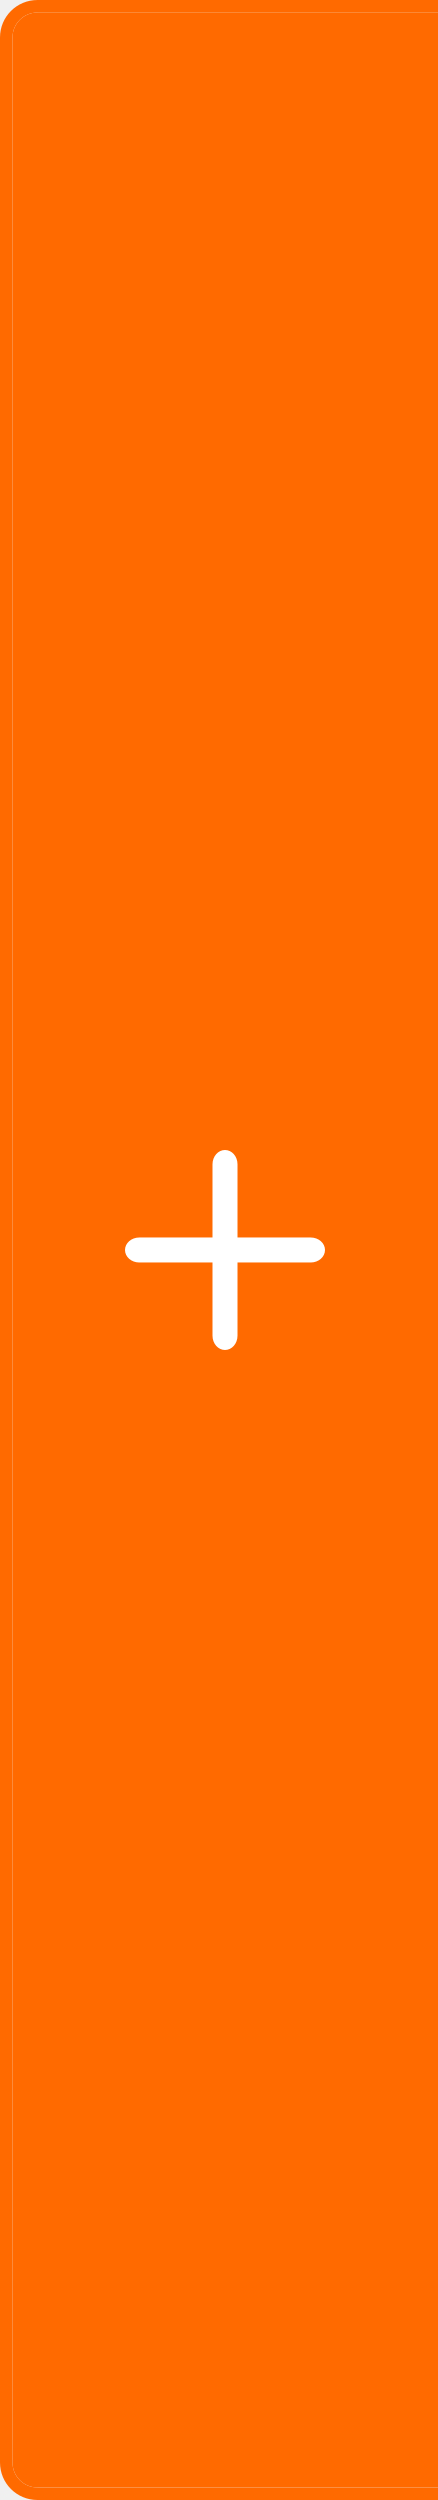
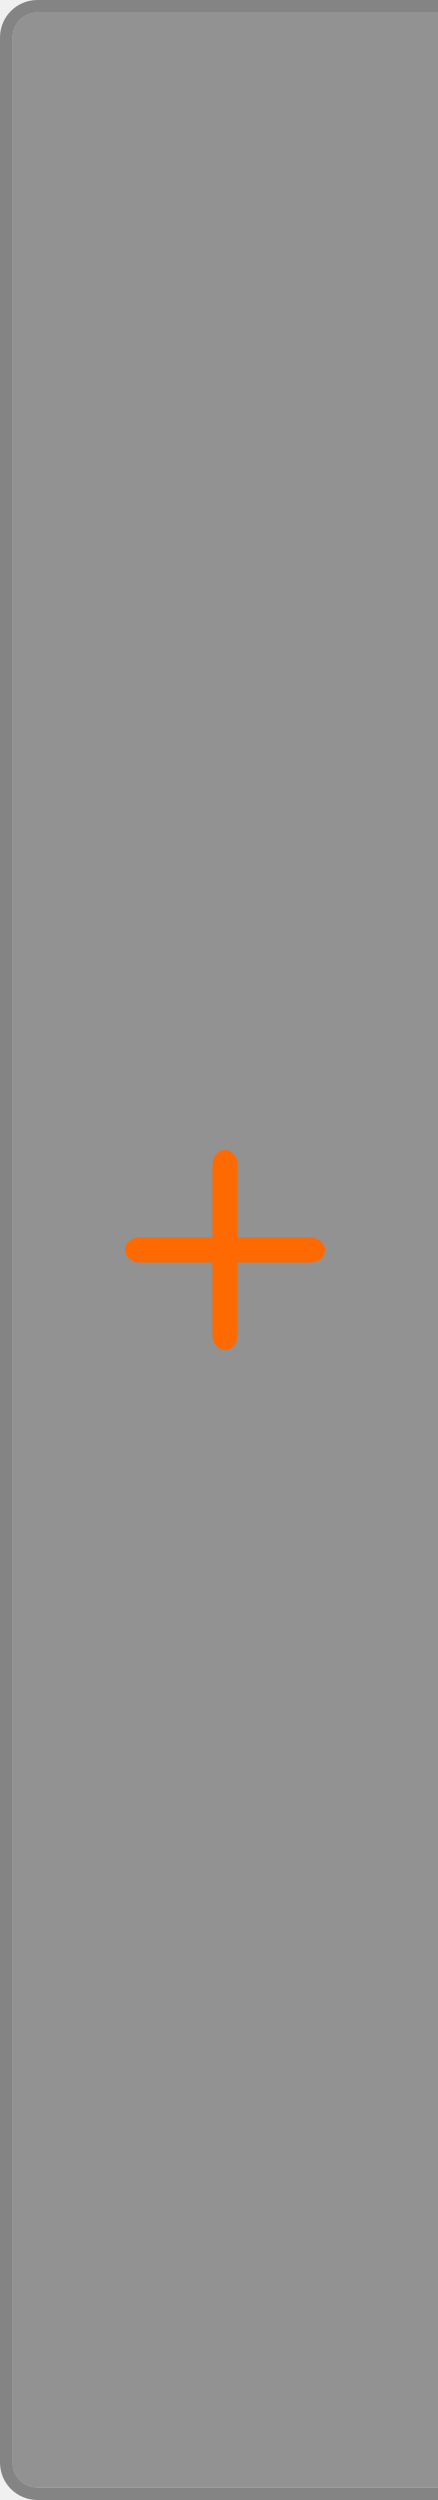
<svg xmlns="http://www.w3.org/2000/svg" width="35" height="200" id="svg2" version="1.1">
  <defs id="defs4" />
  <g id="layer1" transform="translate(0,-852.3622)">
-     <path style="opacity:1;fill:#FF6A00;fill-opacity:1;stroke:#102b68;stroke-width:0;stroke-linecap:butt;stroke-linejoin:miter;stroke-miterlimit:4;stroke-opacity:1;stroke-dasharray:none;stroke-dashoffset:0" d="M 3 0 C 1.338 0 0 1.338 0 3 L 0 197 C 0 198.662 1.338 200 3 200 L 36 200 C 37.662 200 39 198.662 39 197 L 39 3 C 39 1.338 37.662 0 36 0 L 3 0 z M 3 1 L 36 1 C 37.108 1 38 1.892 38 3 L 38 197 C 38 198.108 37.108 199 36 199 L 3 199 C 1.892 199 1 198.108 1 197 L 1 3 C 1 1.892 1.892 1 3 1 z " transform="translate(0,852.3622)" id="rect3810" />
+     <path style="opacity:0.45;fill:#000000;fill-opacity:1;stroke:#102b68;stroke-width:0;stroke-linecap:butt;stroke-linejoin:miter;stroke-miterlimit:4;stroke-opacity:1;stroke-dasharray:none;stroke-dashoffset:0" d="M 3 0 C 1.338 0 0 1.338 0 3 L 0 197 C 0 198.662 1.338 200 3 200 L 36 200 C 37.662 200 39 198.662 39 197 L 39 3 C 39 1.338 37.662 0 36 0 L 3 0 z M 3 1 L 36 1 C 37.108 1 38 1.892 38 3 L 38 197 C 38 198.108 37.108 199 36 199 L 3 199 C 1.892 199 1 198.108 1 197 L 1 3 C 1 1.892 1.892 1 3 1 z " transform="translate(0,852.3622)" id="rect3810" />
    <g transform="translate(0,-0.9999969)" id="g3917-7" style="fill:#000000;fill-opacity:1;opacity:0.5" />
-     <rect rx="2" style="opacity:1;fill:#FF6A00;fill-opacity:1;stroke:#102b68;stroke-width:0;stroke-linecap:butt;stroke-linejoin:miter;stroke-miterlimit:4;stroke-dasharray:none;stroke-dashoffset:0;stroke-opacity:1" id="rect3812" width="37" height="198" x="1" y="853.362" ry="2" />
-     <g id="g3917" style="fill:#ffffff;fill-opacity:1">
-       <rect ry="1.143" y="944.362" x="17" height="16" width="2" id="rect3897" style="opacity:1;fill:#ffffff;fill-opacity:1;stroke:#102b68;stroke-width:0;stroke-linecap:butt;stroke-linejoin:miter;stroke-miterlimit:4;stroke-opacity:1;stroke-dasharray:none;stroke-dashoffset:0" />
-       <rect transform="matrix(0,1,-1,0,0,0)" ry="1.143" y="-26" x="951.362" height="16" width="2" id="rect3897-6" style="opacity:1;fill:#ffffff;fill-opacity:1;stroke:#102b68;stroke-width:0;stroke-linecap:butt;stroke-linejoin:miter;stroke-miterlimit:4;stroke-opacity:1;stroke-dasharray:none;stroke-dashoffset:0" />
+     <rect rx="2" style="opacity:0.45;fill:#202020;fill-opacity:1;stroke:#102b68;stroke-width:0;stroke-linecap:butt;stroke-linejoin:miter;stroke-miterlimit:4;stroke-dasharray:none;stroke-dashoffset:0;stroke-opacity:1" id="rect3812" width="37" height="198" x="1" y="853.362" ry="2" />
+     <g id="g3917" style="fill:#ff6a00;fill-opacity:1">
+       <rect ry="1.143" y="944.362" x="17" height="16" width="2" id="rect3897" style="opacity:1;fill:#ff6a00;fill-opacity:1;stroke:#102b68;stroke-width:0;stroke-linecap:butt;stroke-linejoin:miter;stroke-miterlimit:4;stroke-opacity:1;stroke-dasharray:none;stroke-dashoffset:0" />
+       <rect transform="matrix(0,1,-1,0,0,0)" ry="1.143" y="-26" x="951.362" height="16" width="2" id="rect3897-6" style="opacity:1;fill:#ff6a00;fill-opacity:1;stroke:#102b68;stroke-width:0;stroke-linecap:butt;stroke-linejoin:miter;stroke-miterlimit:4;stroke-opacity:1;stroke-dasharray:none;stroke-dashoffset:0" />
    </g>
  </g>
</svg>
